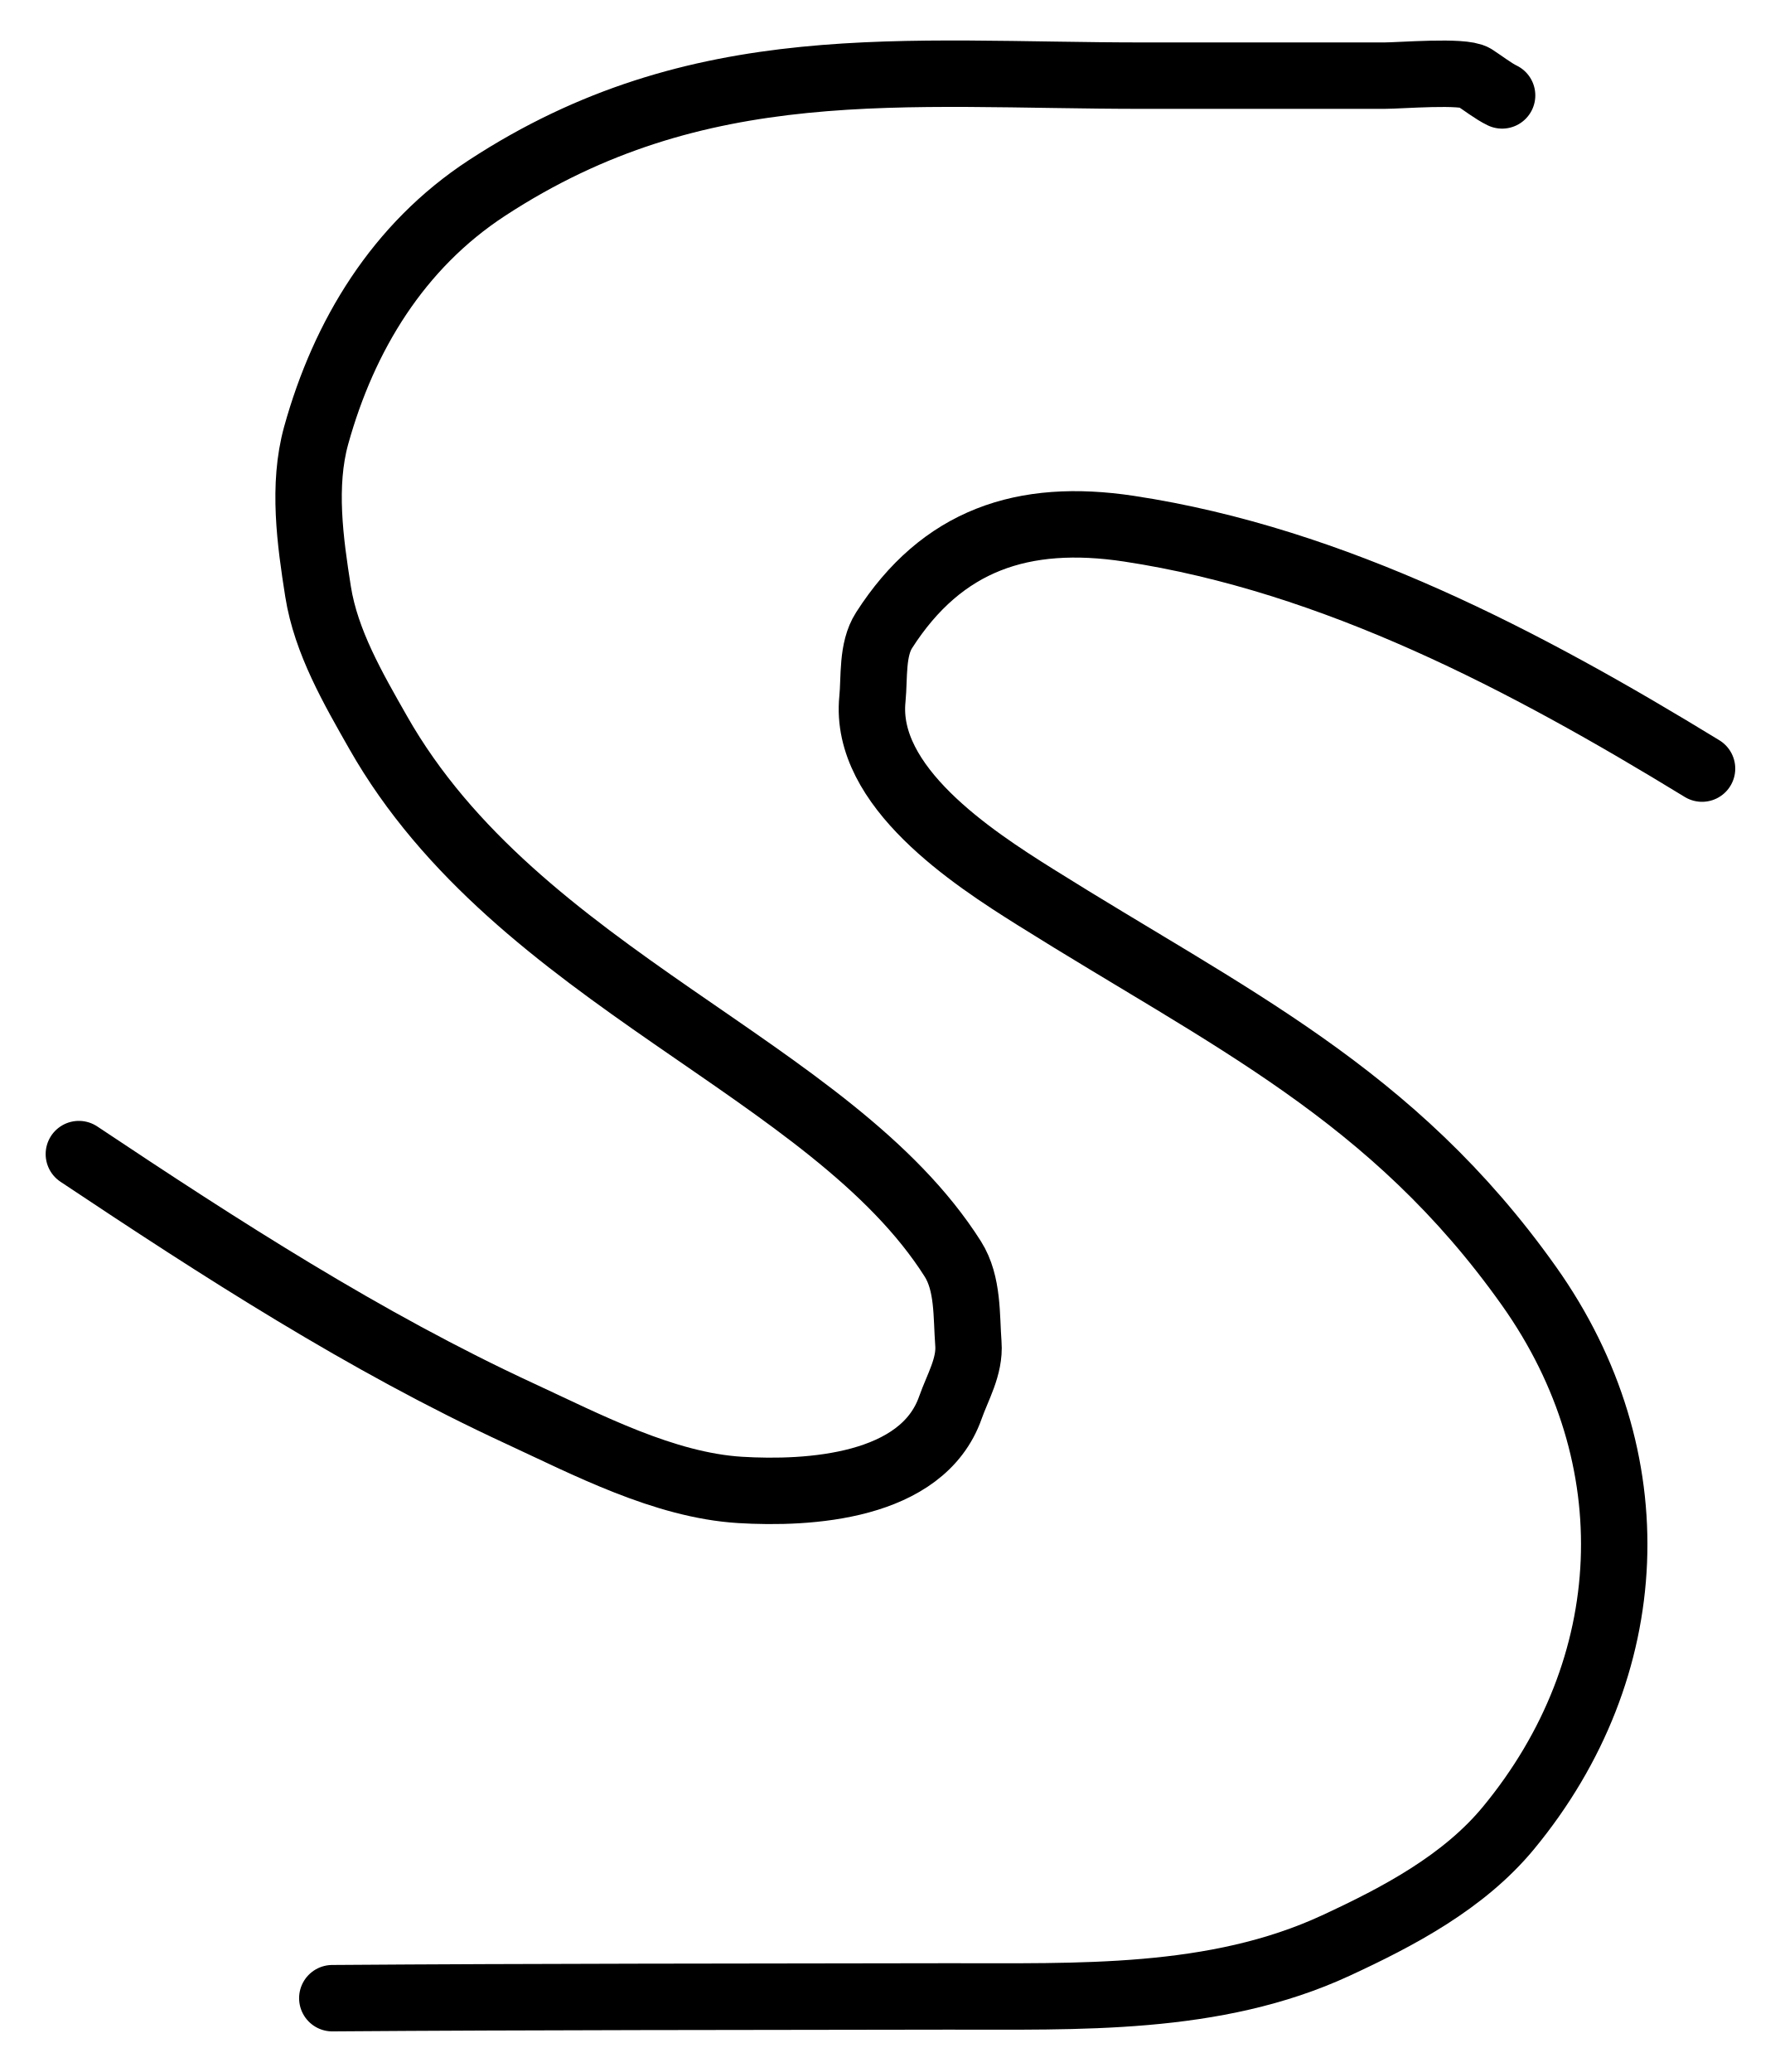
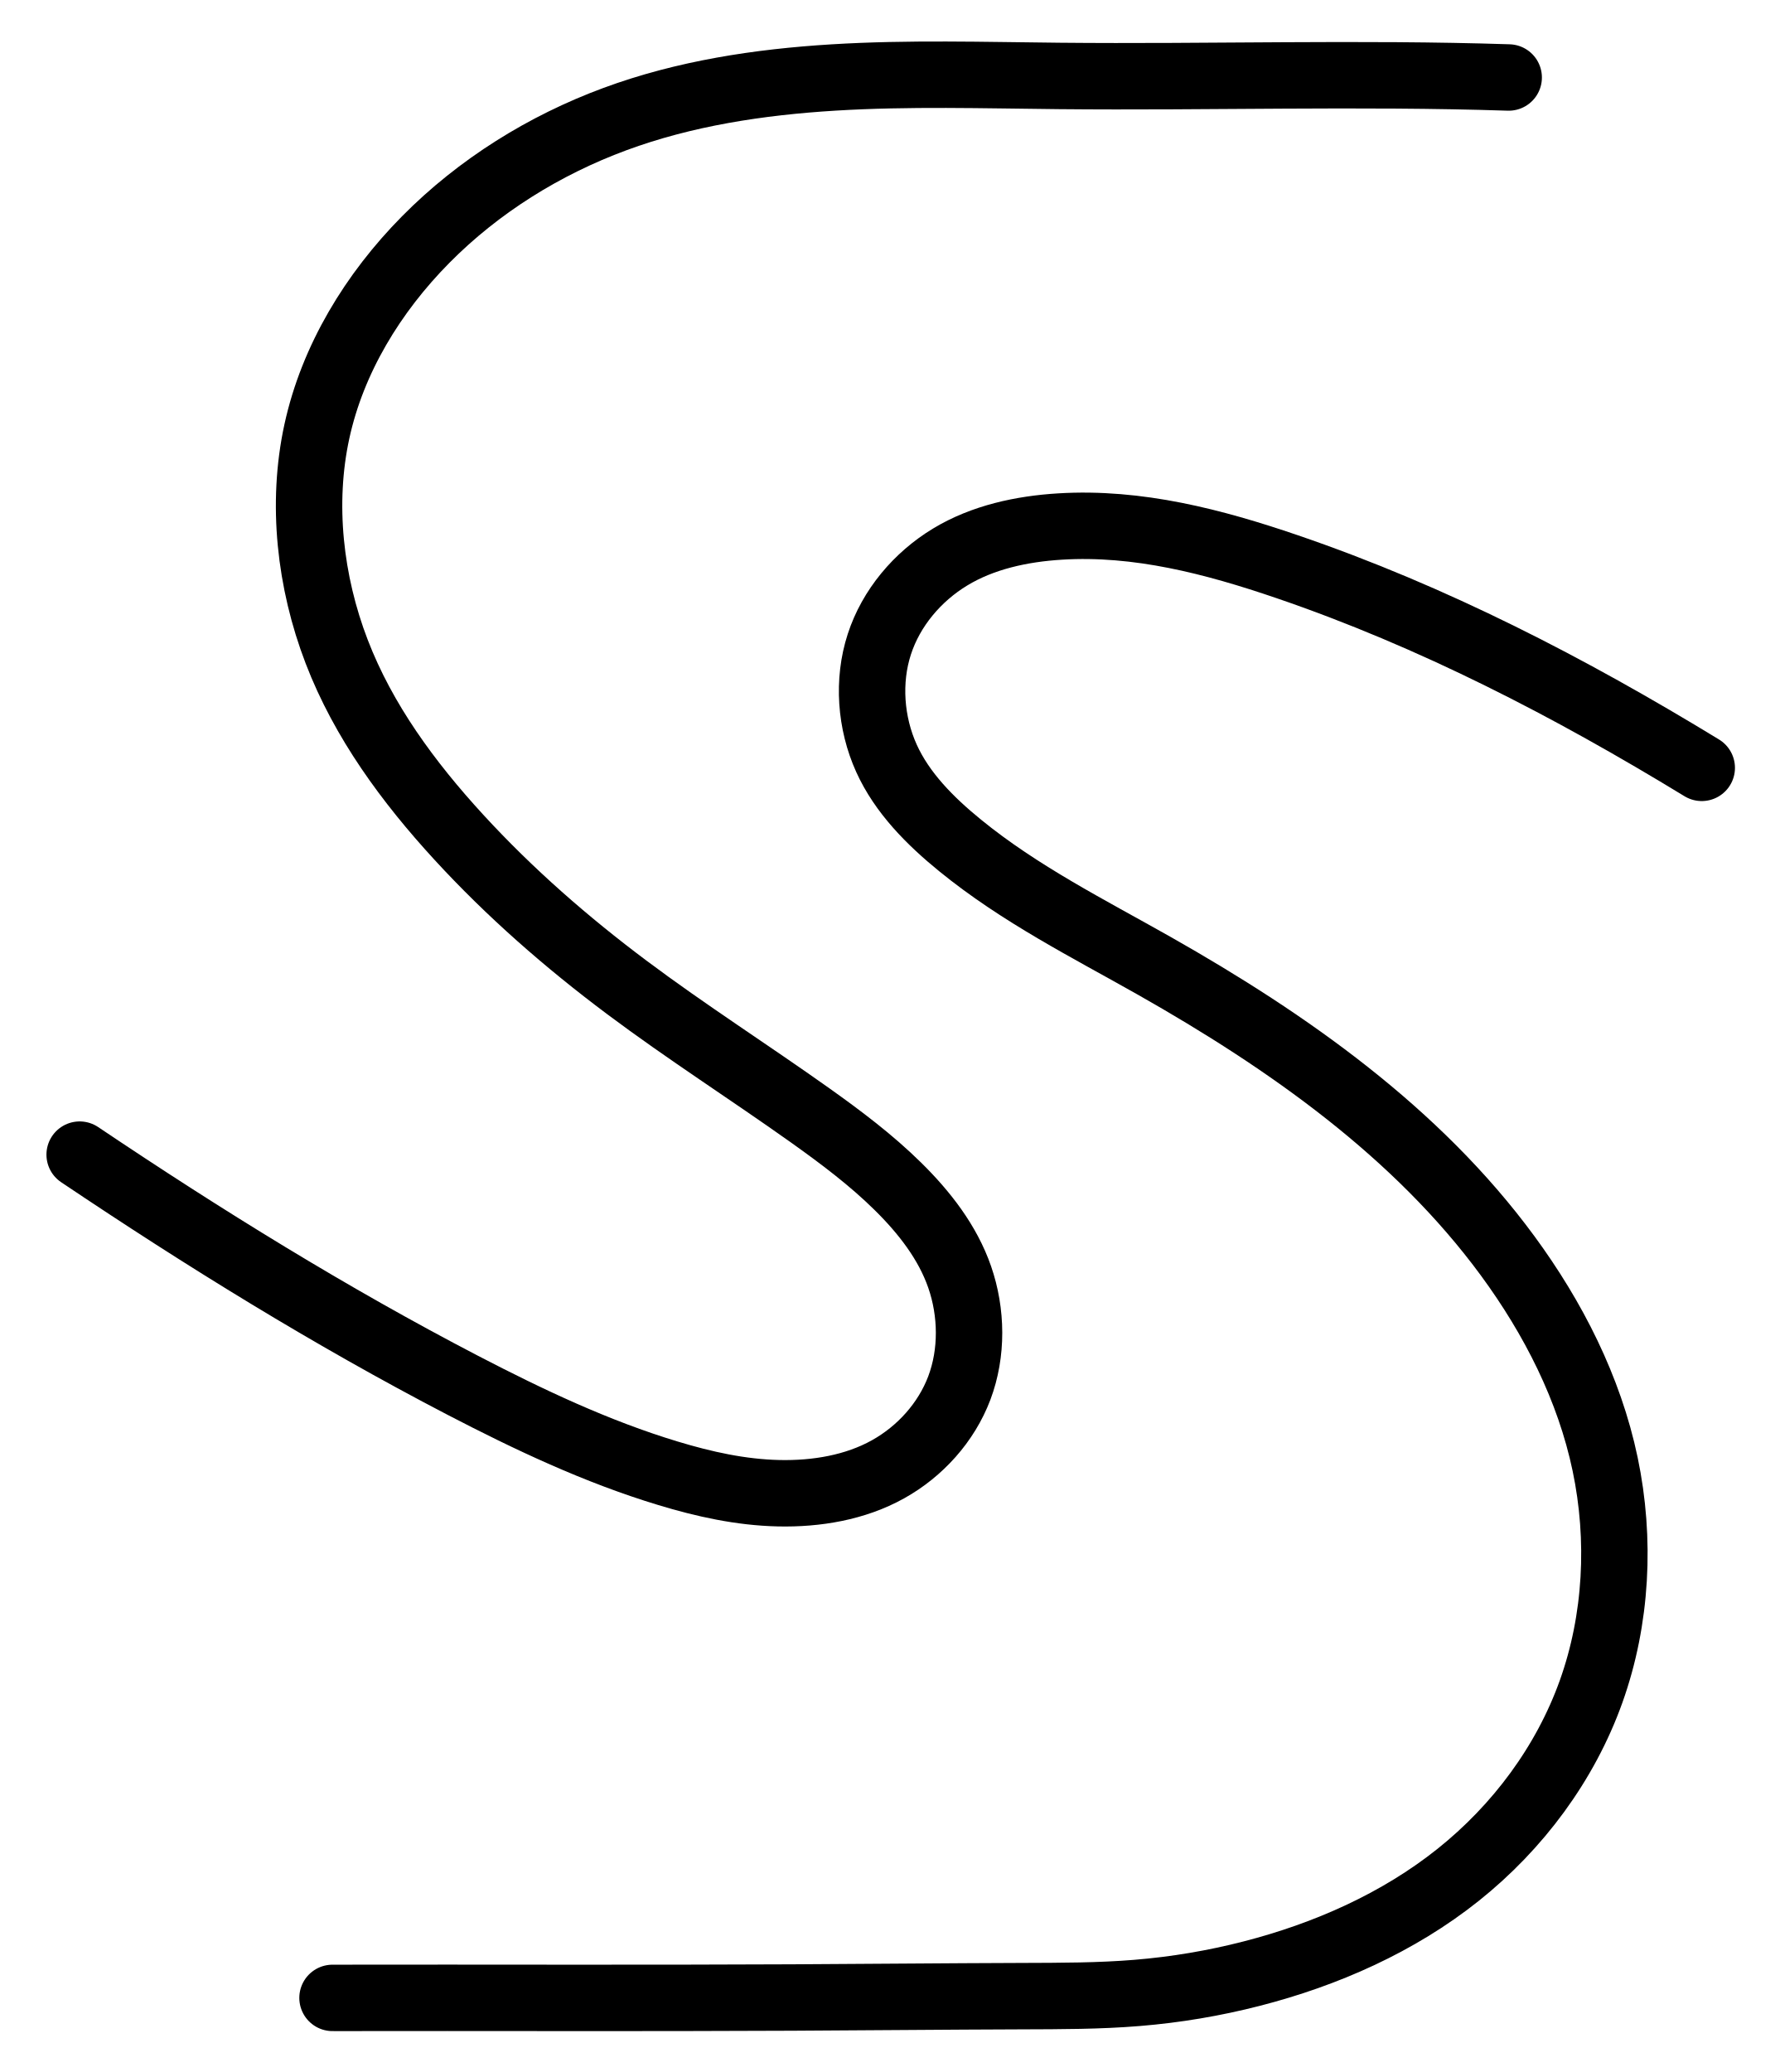
<svg xmlns="http://www.w3.org/2000/svg" viewBox="292 256 426 496" fill="none" stroke="currentColor" stroke-width="15.9" stroke-linecap="round" stroke-linejoin="round" aria-hidden="true">
-   <path class="mk mk1" d="M651.63 278.84 C649.63 277.89 646.87 275.77 644.98 274.55 C642.34 272.84 627.25 274.11 623.38 274.11 C604.16 274.11 584.94 274.11 565.72 274.11 C508.14 274.11 459.28 267.86 408.57 301.01 C387.32 314.90 374.35 336.30 367.70 360.22 C364.38 372.20 366.26 385.63 368.15 397.61 C370.06 409.69 376.60 420.90 382.53 431.34 C415.95 490.20 491.15 511.63 520.12 557.37 C523.85 563.27 523.35 571.08 523.85 577.67 C524.26 583.13 521.26 588.07 519.54 592.96 C512.79 612.15 485.50 613.66 469.16 612.66 C451.01 611.54 432.58 601.85 416.40 594.36 C379.42 577.26 344.71 554.82 310.88 532.27" />
-   <path class="mk mk2" d="M699.50 439.99 C657.45 414.27 611.53 390.02 562.29 382.56 C536.92 378.72 517.51 385.26 503.66 406.88 C500.70 411.50 501.38 418.19 500.87 423.34 C498.76 444.33 524.84 461.31 539.83 470.71 C586.00 499.68 625.36 517.69 658.11 563.92 C687.19 604.96 684.75 655.28 653.19 693.54 C642.46 706.55 626.80 714.80 611.82 721.73 C582.83 735.15 550.02 733.86 518.90 733.91 C469.80 734.00 420.67 733.97 371.56 734.33" />
+   <path class="mk mk1" d="M653.21 274.55 C617.32 273.38 581.49 274.53 545.61 274.18 C527.58 274.01 509.55 273.45 491.55 274.55 C473.72 275.64 455.92 278.34 439.22 284.51 C422.36 290.74 406.62 300.50 393.90 313.37 C381.29 326.13 371.64 341.95 367.87 359.25 C364.10 376.54 366.20 395.32 372.61 411.99 C379.02 428.66 389.74 443.22 401.84 456.40 C414.05 469.70 427.66 481.58 442.08 492.37 C456.36 503.06 471.43 512.67 485.99 523.02 C493.33 528.25 500.55 533.66 506.99 540.01 C513.31 546.24 518.88 553.38 521.76 561.69 C524.70 570.17 524.84 579.87 521.68 588.26 C518.57 596.49 512.29 603.45 504.60 607.73 C496.77 612.09 487.49 613.65 478.43 613.45 C469.37 613.25 460.54 611.29 451.93 608.68 C434.86 603.52 418.65 595.85 402.79 587.61 C371.08 571.12 340.75 552.34 311.07 532.40" />
+   <path class="mk mk2" d="M699.43 439.81 C667.86 420.55 635.12 403.59 600.12 391.64 C582.55 385.64 564.41 380.90 545.81 382.04 C536.60 382.60 527.27 384.61 519.46 389.35 C511.64 394.09 505.34 401.55 502.53 410.21 C499.66 419.02 500.42 429.08 504.23 437.51 C507.98 445.80 514.68 452.53 521.86 458.38 C536.21 470.07 552.46 478.21 568.44 487.25 C600.39 505.35 631.24 527.07 652.94 556.60 C663.88 571.49 672.50 588.38 676.30 606.51 C680.06 624.48 679.10 643.68 672.94 660.91 C666.78 678.13 655.43 693.37 641.11 704.80 C626.78 716.24 609.50 723.87 591.73 728.44 C582.68 730.77 573.51 732.31 564.23 733.07 C555.12 733.82 545.91 733.81 536.72 733.84 C518.33 733.90 500.01 734.08 481.67 734.17 C445.00 734.36 408.26 734.19 371.61 734.26" />
</svg>
